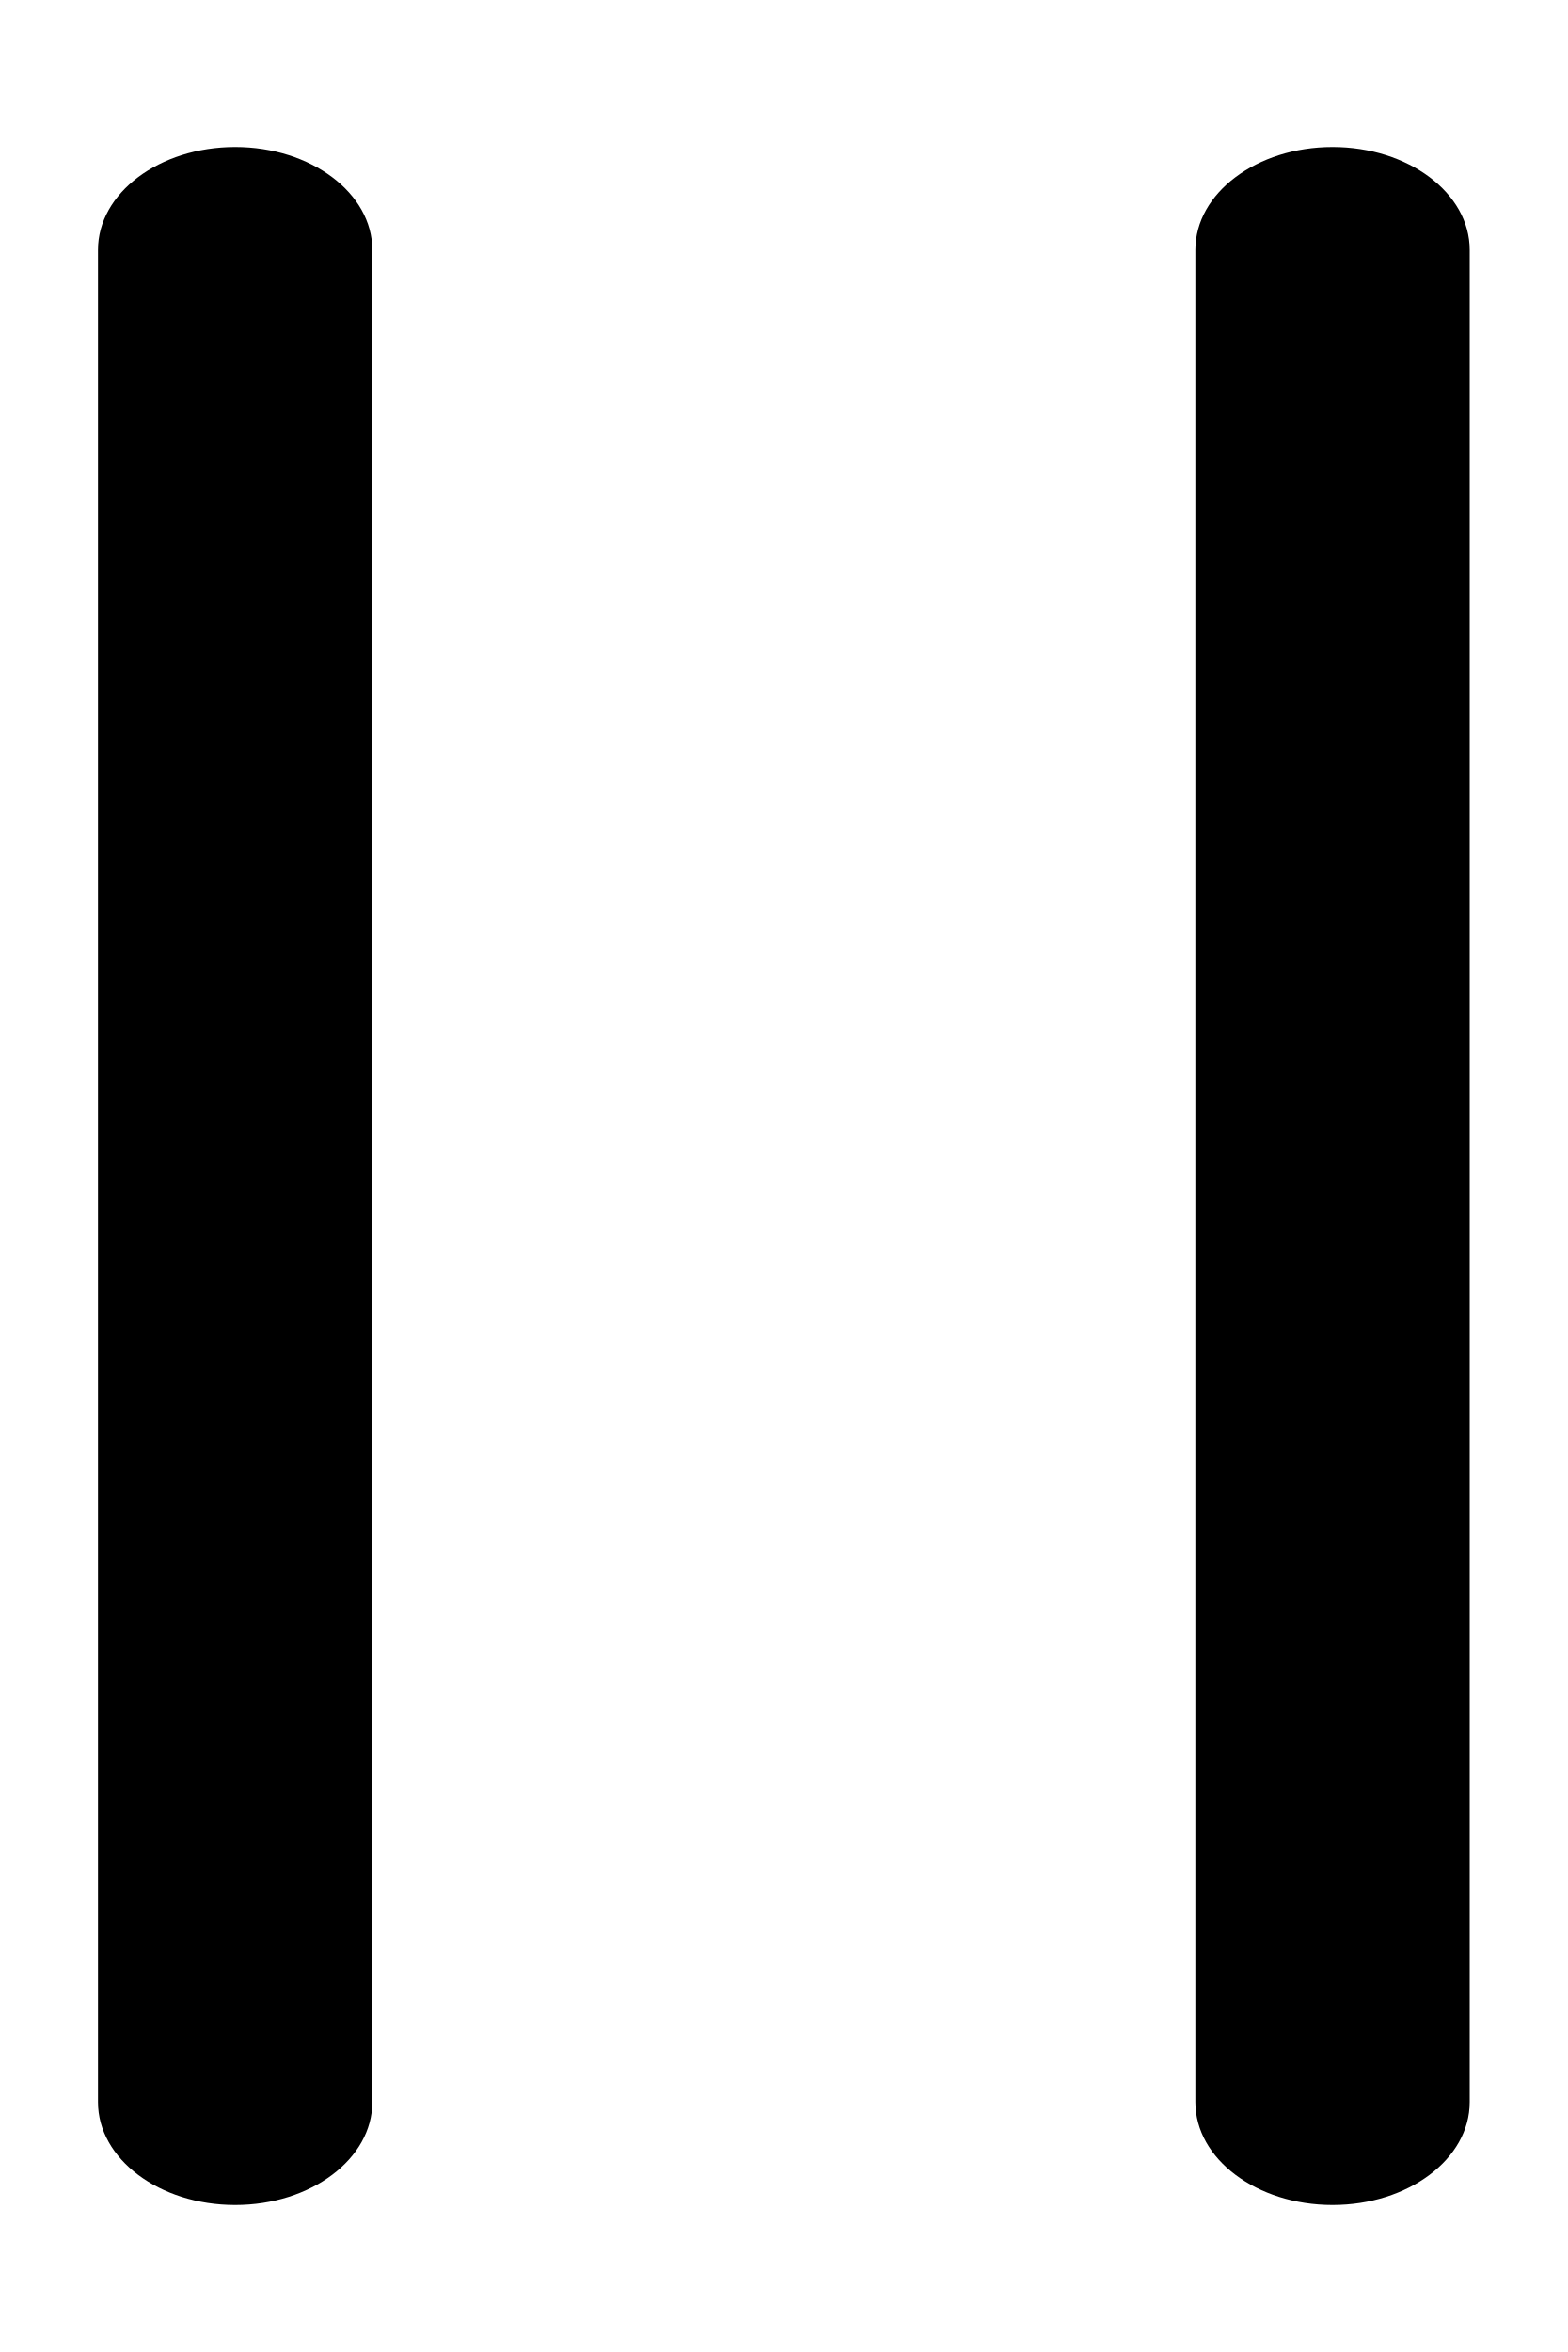
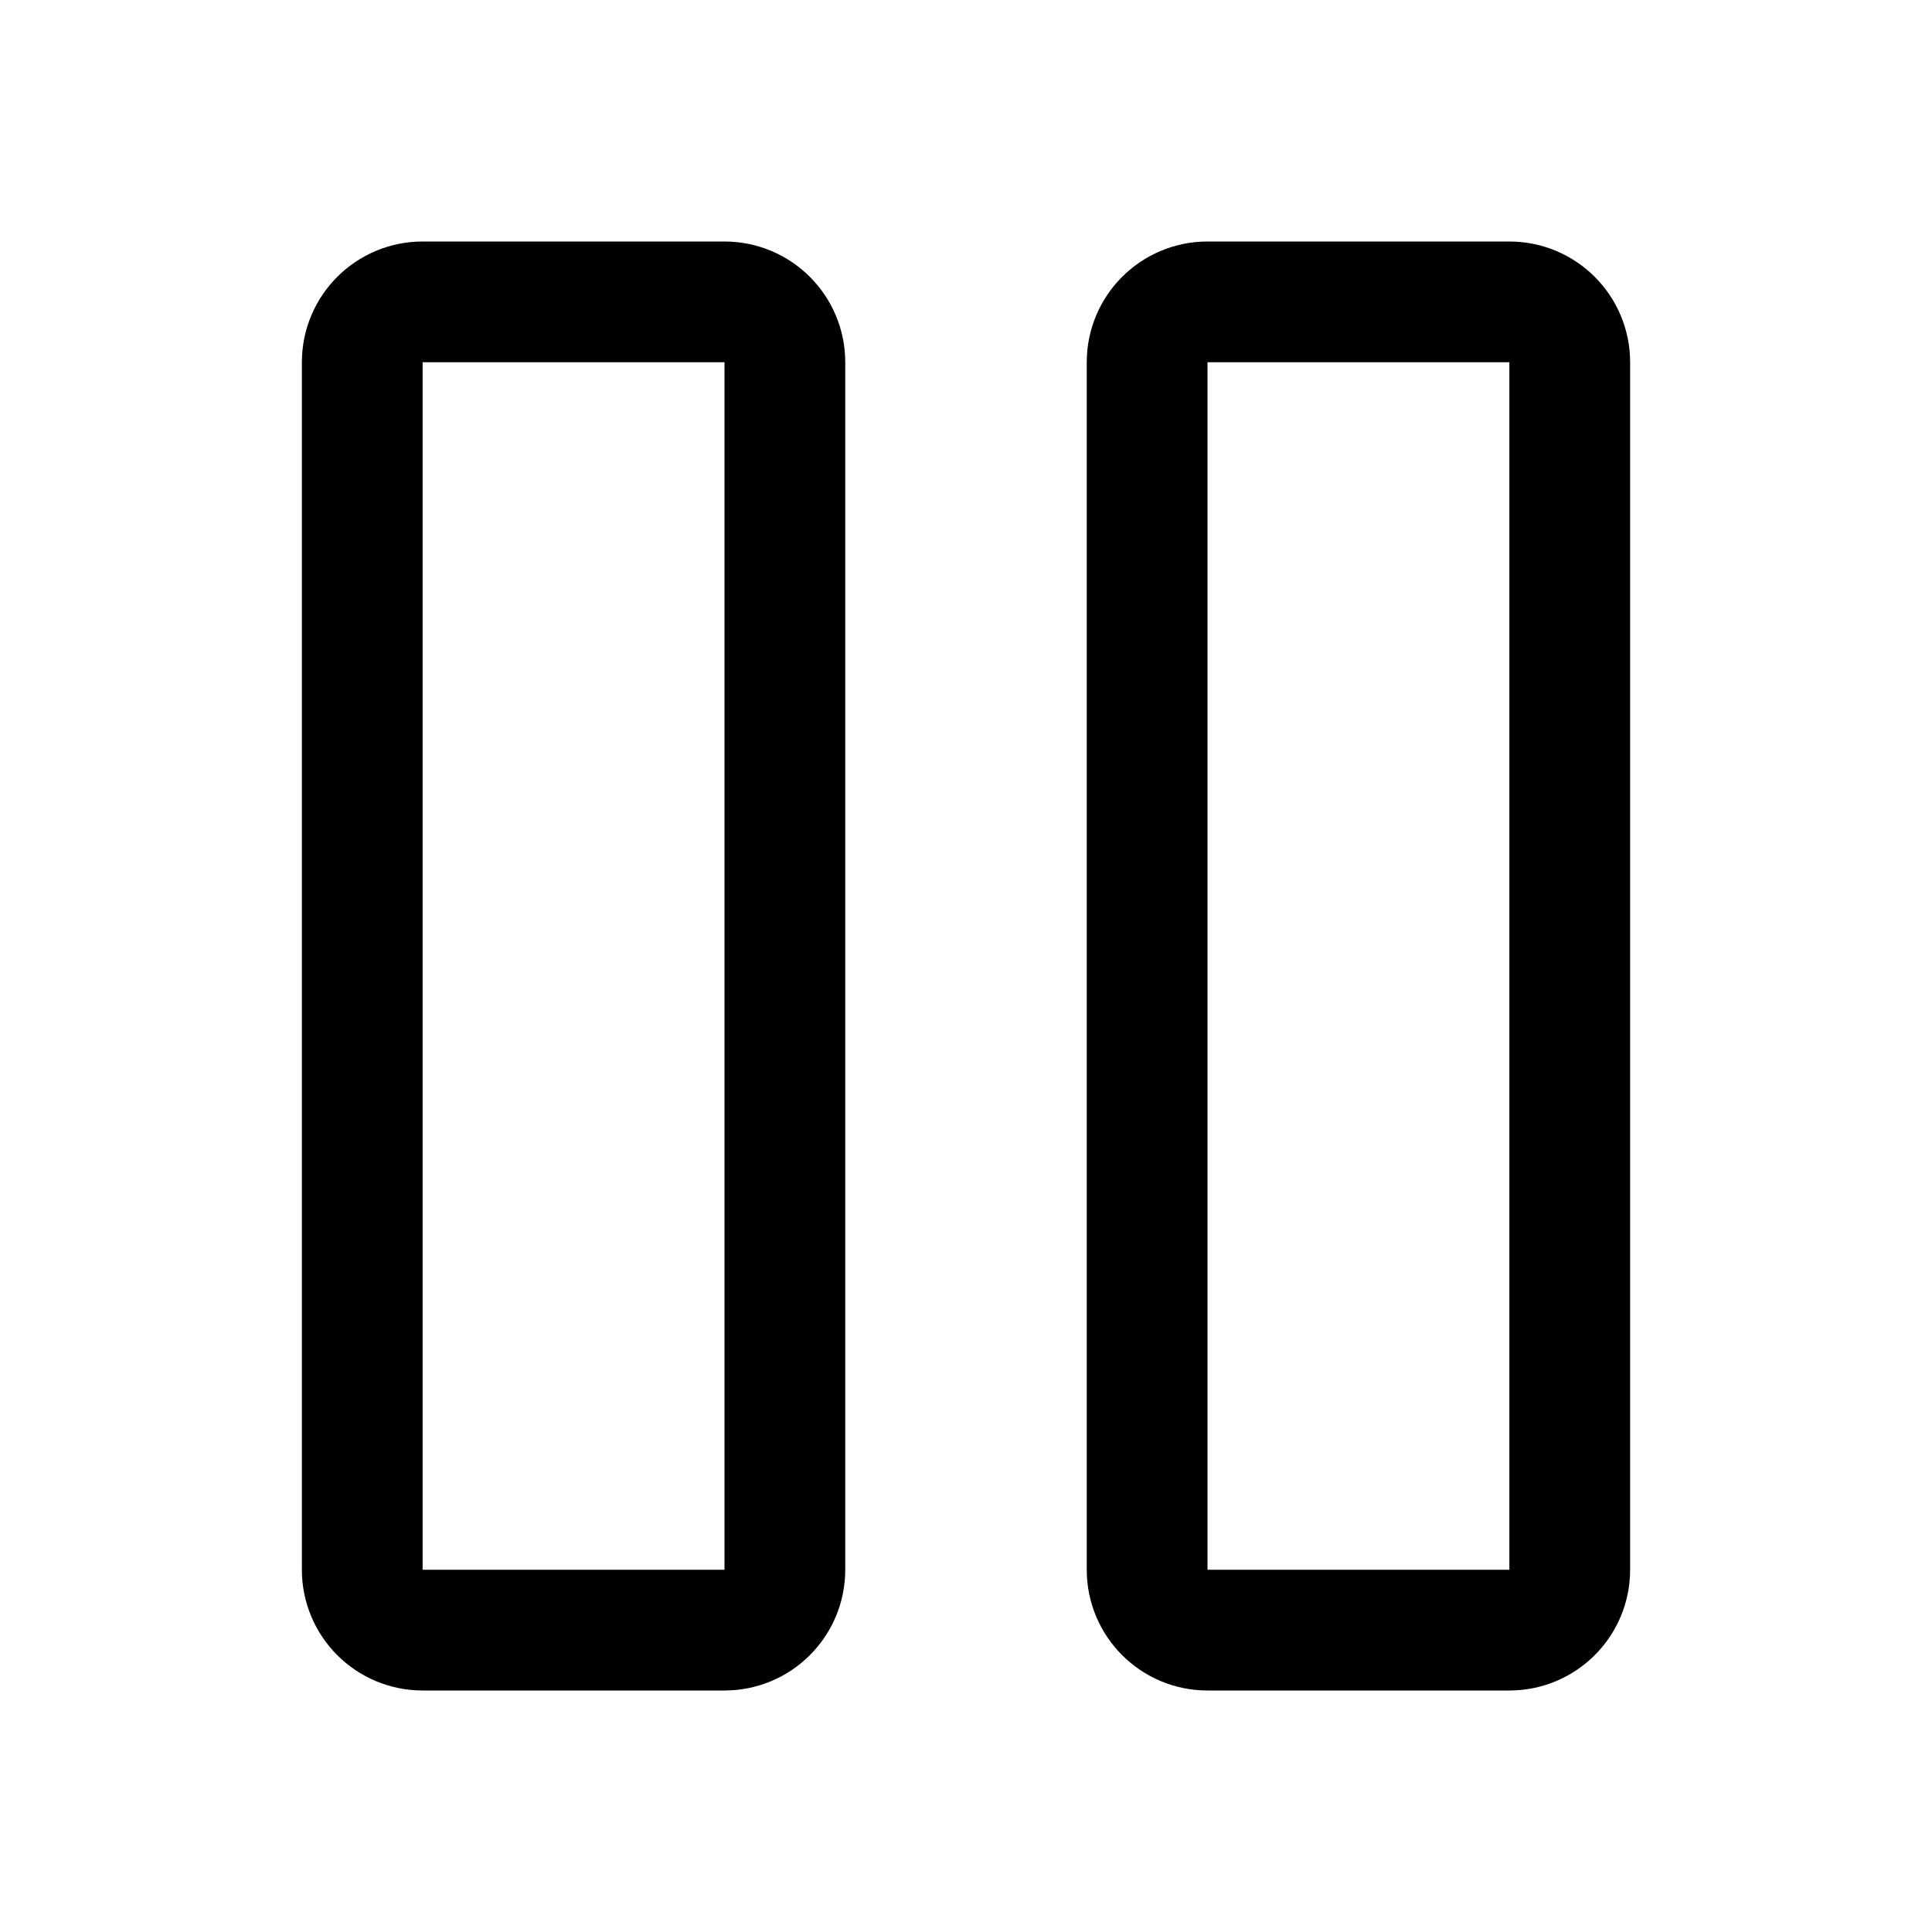
- <svg xmlns="http://www.w3.org/2000/svg" fill="none" class="icon icon-pause" viewBox="0 0 8 12">
-   <path fill="currentColor" d="M1.2.75c-.387 0-.7.235-.7.525v9.45c0 .29.313.525.7.525s.7-.235.7-.525v-9.45c0-.29-.313-.525-.7-.525m5.6 0c-.387 0-.7.235-.7.525v9.45c0 .29.313.525.7.525s.7-.235.7-.525v-9.45c0-.29-.313-.525-.7-.525" />
+ <svg xmlns="http://www.w3.org/2000/svg" class="icon icon-pause" viewBox="0 0 256 256">
+   <rect width="256" height="256" fill="none" />
+   <rect x="152" y="40" width="56" height="176" rx="8" fill="none" stroke="currentColor" stroke-linecap="round" stroke-linejoin="round" stroke-width="16" />
+   <rect x="48" y="40" width="56" height="176" rx="8" fill="none" stroke="currentColor" stroke-linecap="round" stroke-linejoin="round" stroke-width="16" />
</svg>
